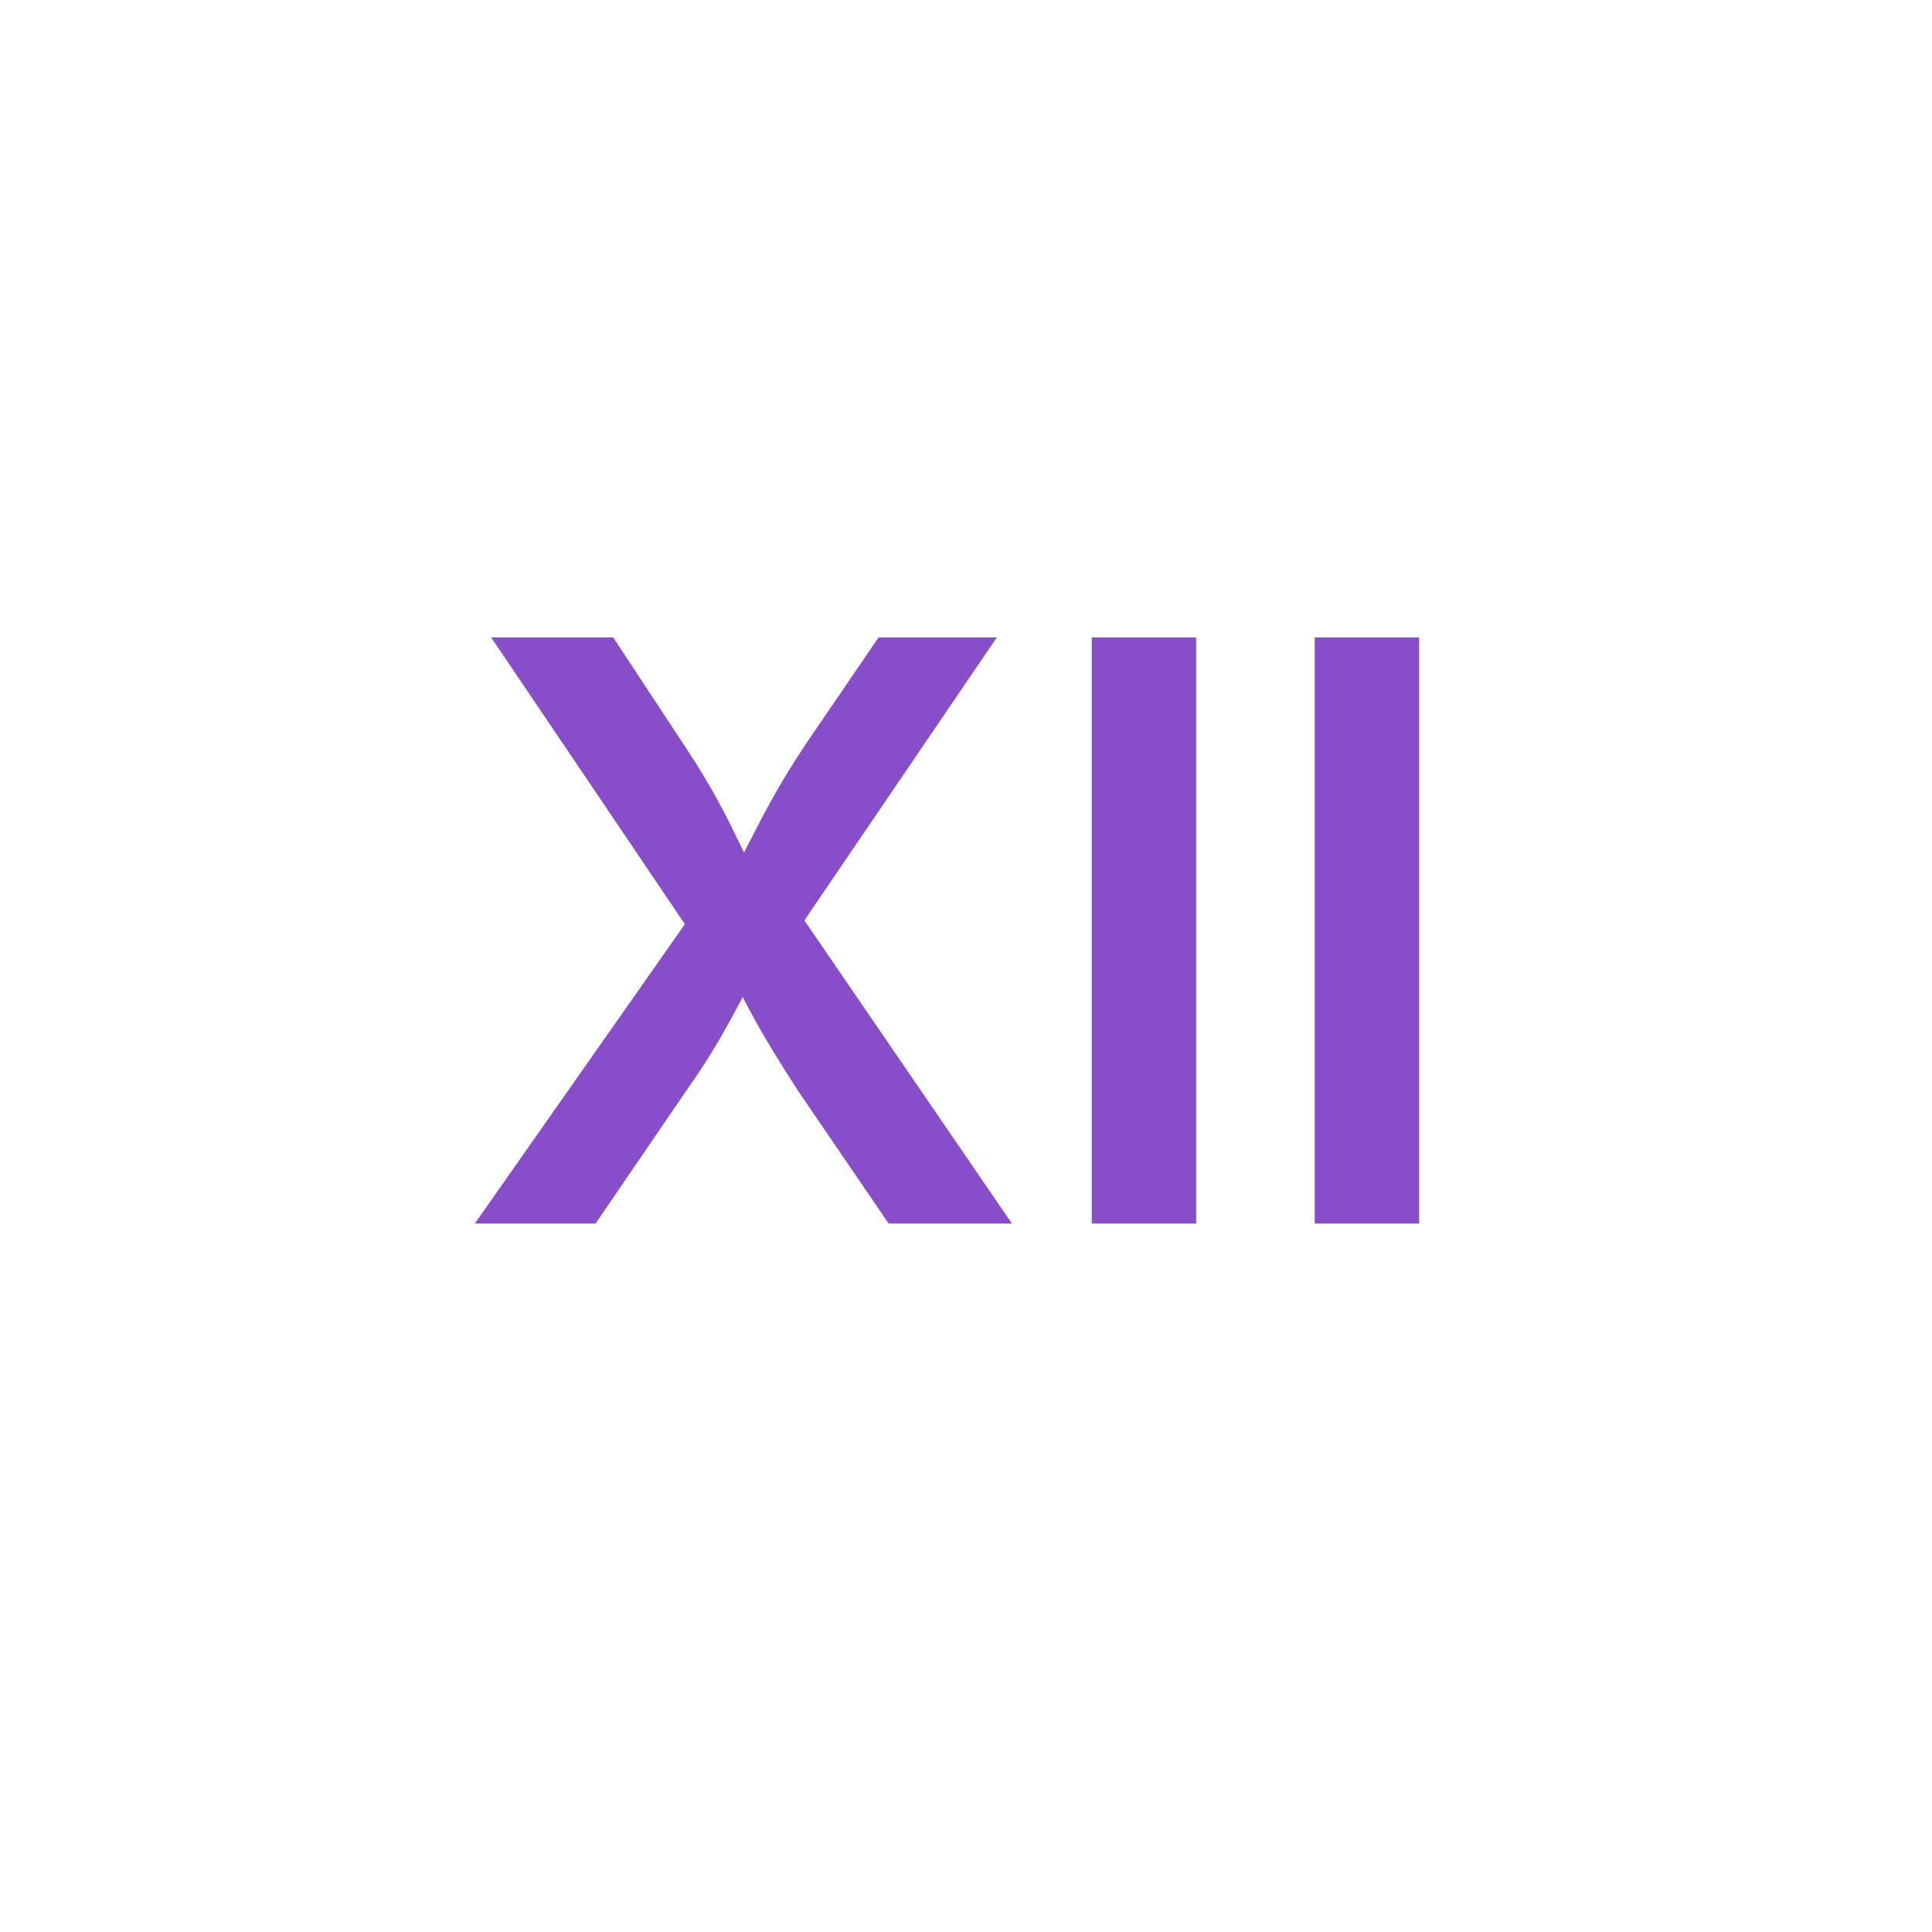
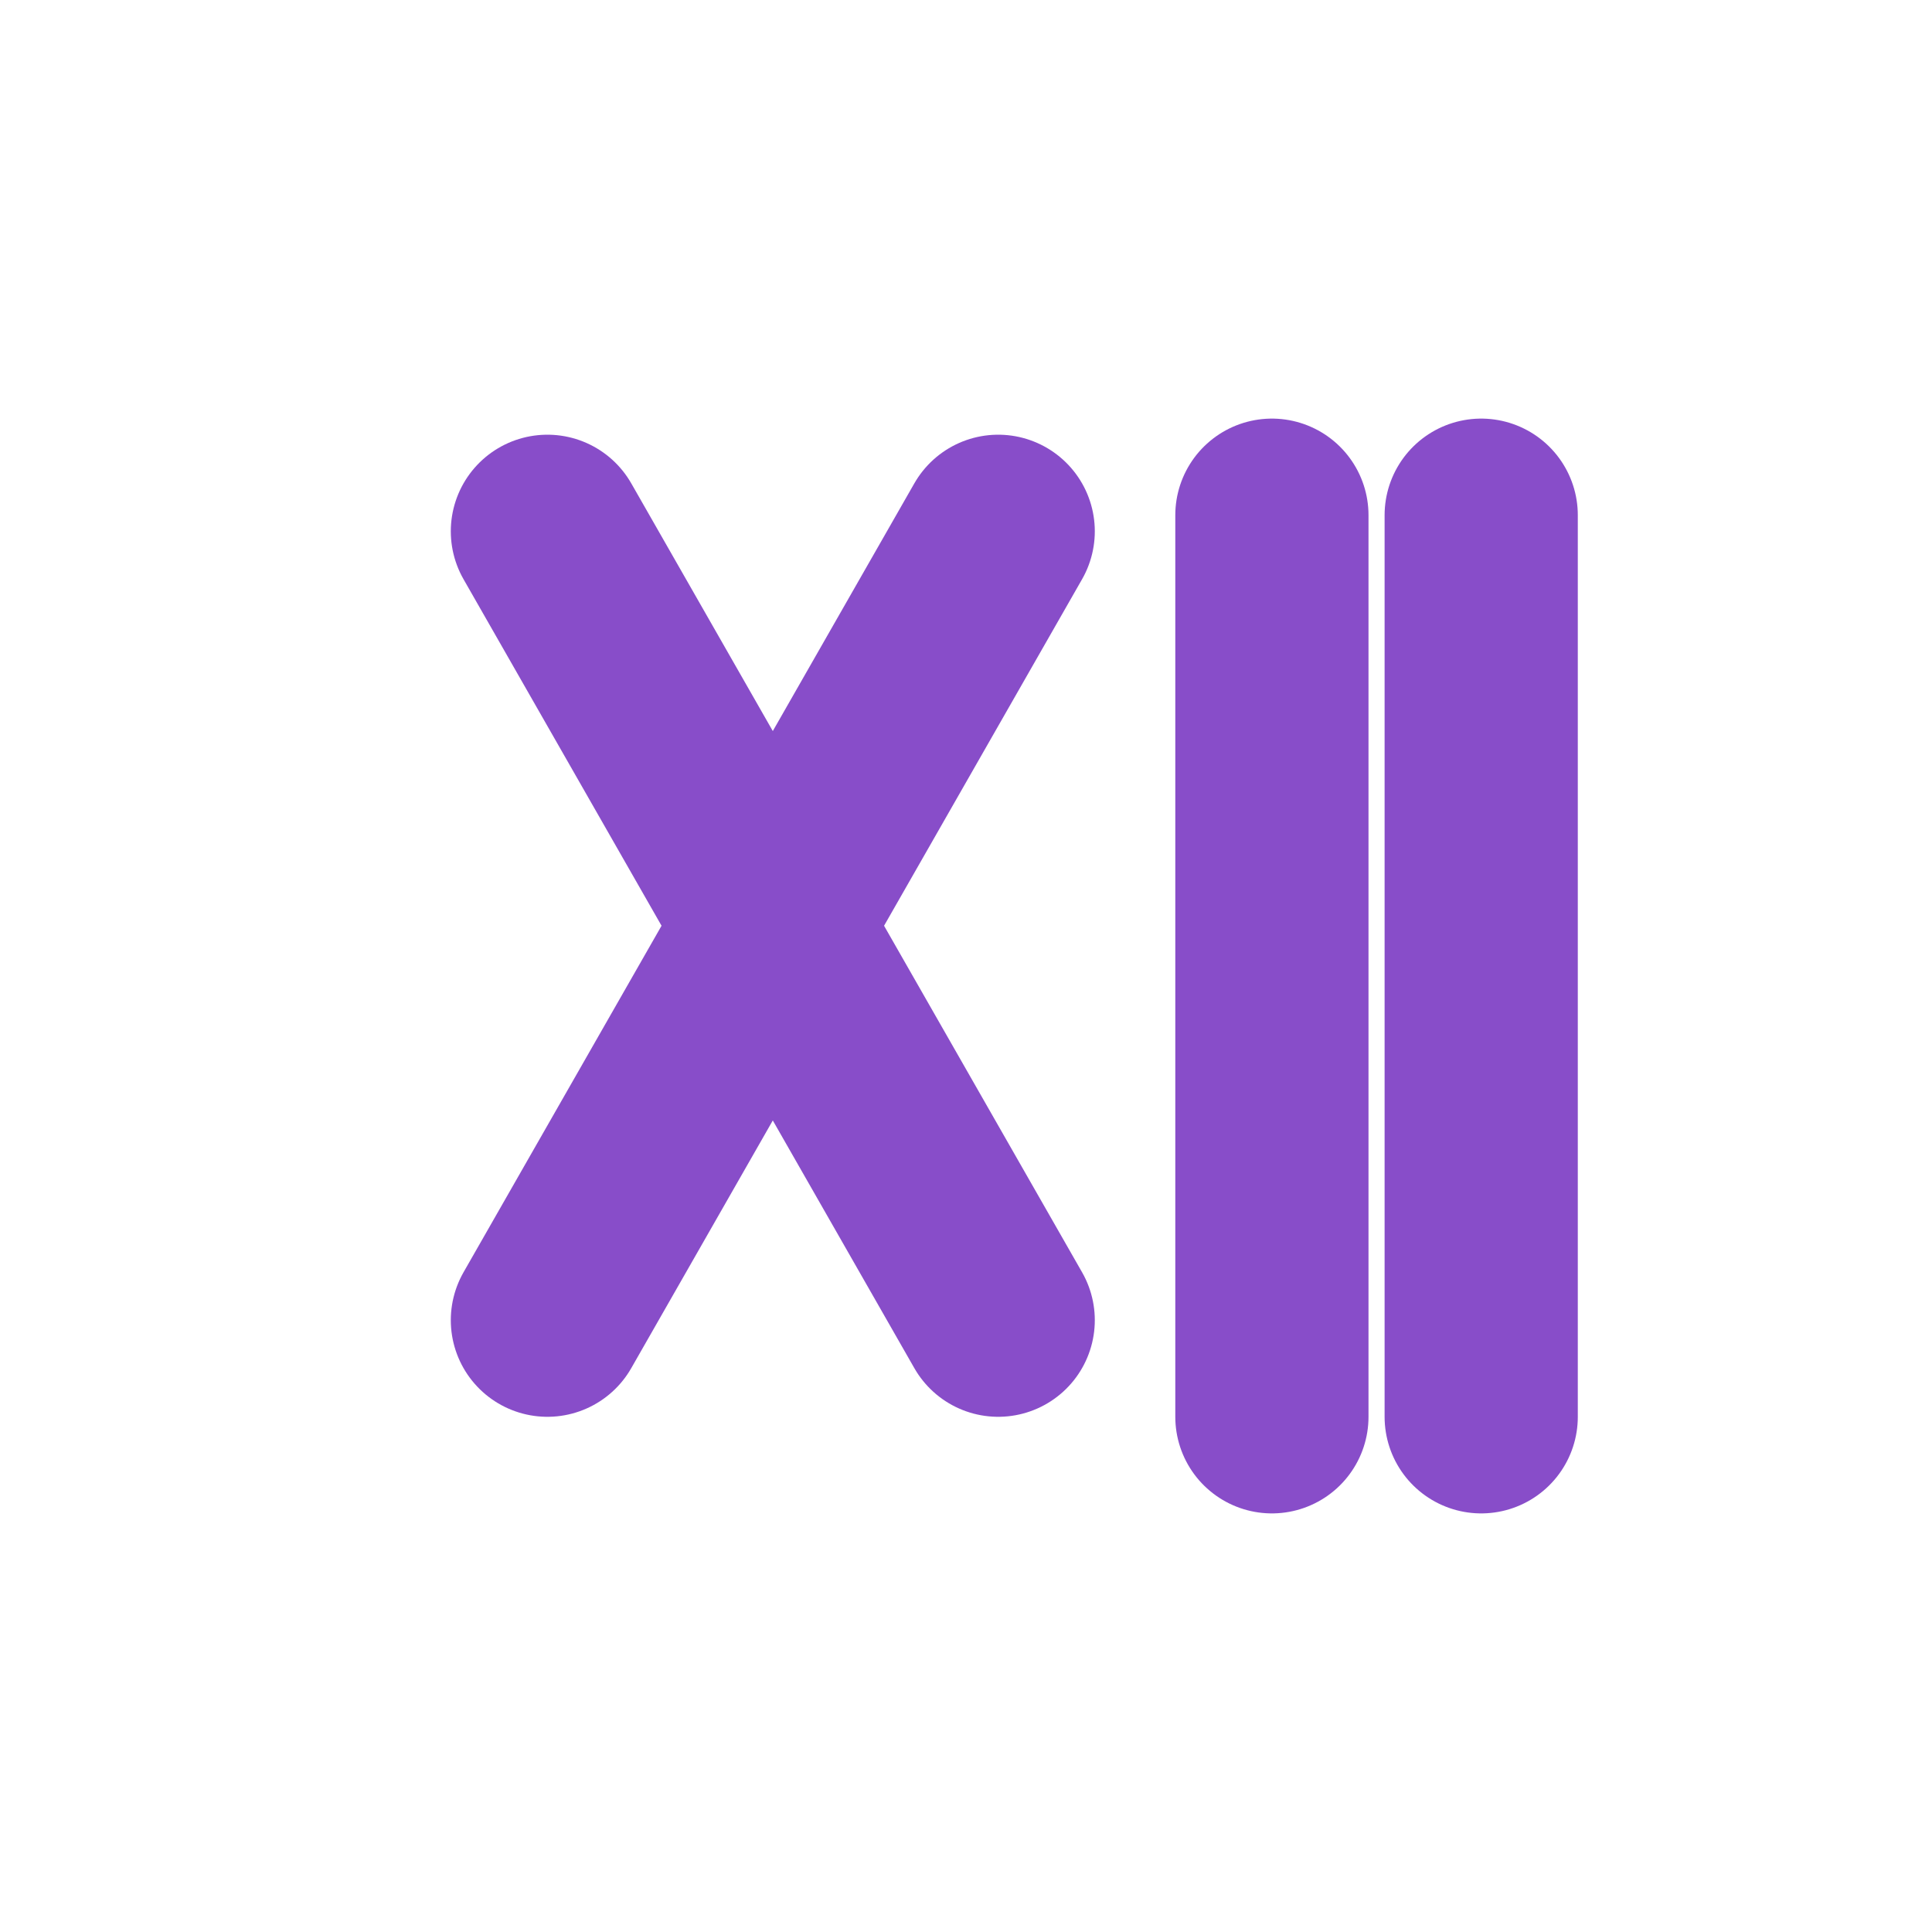
- <svg xmlns="http://www.w3.org/2000/svg" viewBox="0 0 24 24" fill="none" stroke="#884DC9" stroke-width="1.8" stroke-linecap="round" stroke-linejoin="round" aria-hidden="true">
-   <text x="12" y="15.2" text-anchor="middle" font-size="10.0" font-family="Inter, Arial, sans-serif" font-weight="600" fill="#884DC9" stroke="none">XII</text>
+ <svg xmlns="http://www.w3.org/2000/svg" viewBox="0 0 24 24" fill="none" stroke="#884DC9" stroke-width="2.4" stroke-linecap="round" stroke-linejoin="round" aria-hidden="true">
+   <path d="M6.8 6.6 12.4 16.4" />
+   <path d="M12.4 6.6 6.8 16.4" />
+   <path d="M15.8 6.4v11.2" />
+   <path d="M18.4 6.4v11.2" />
</svg>
